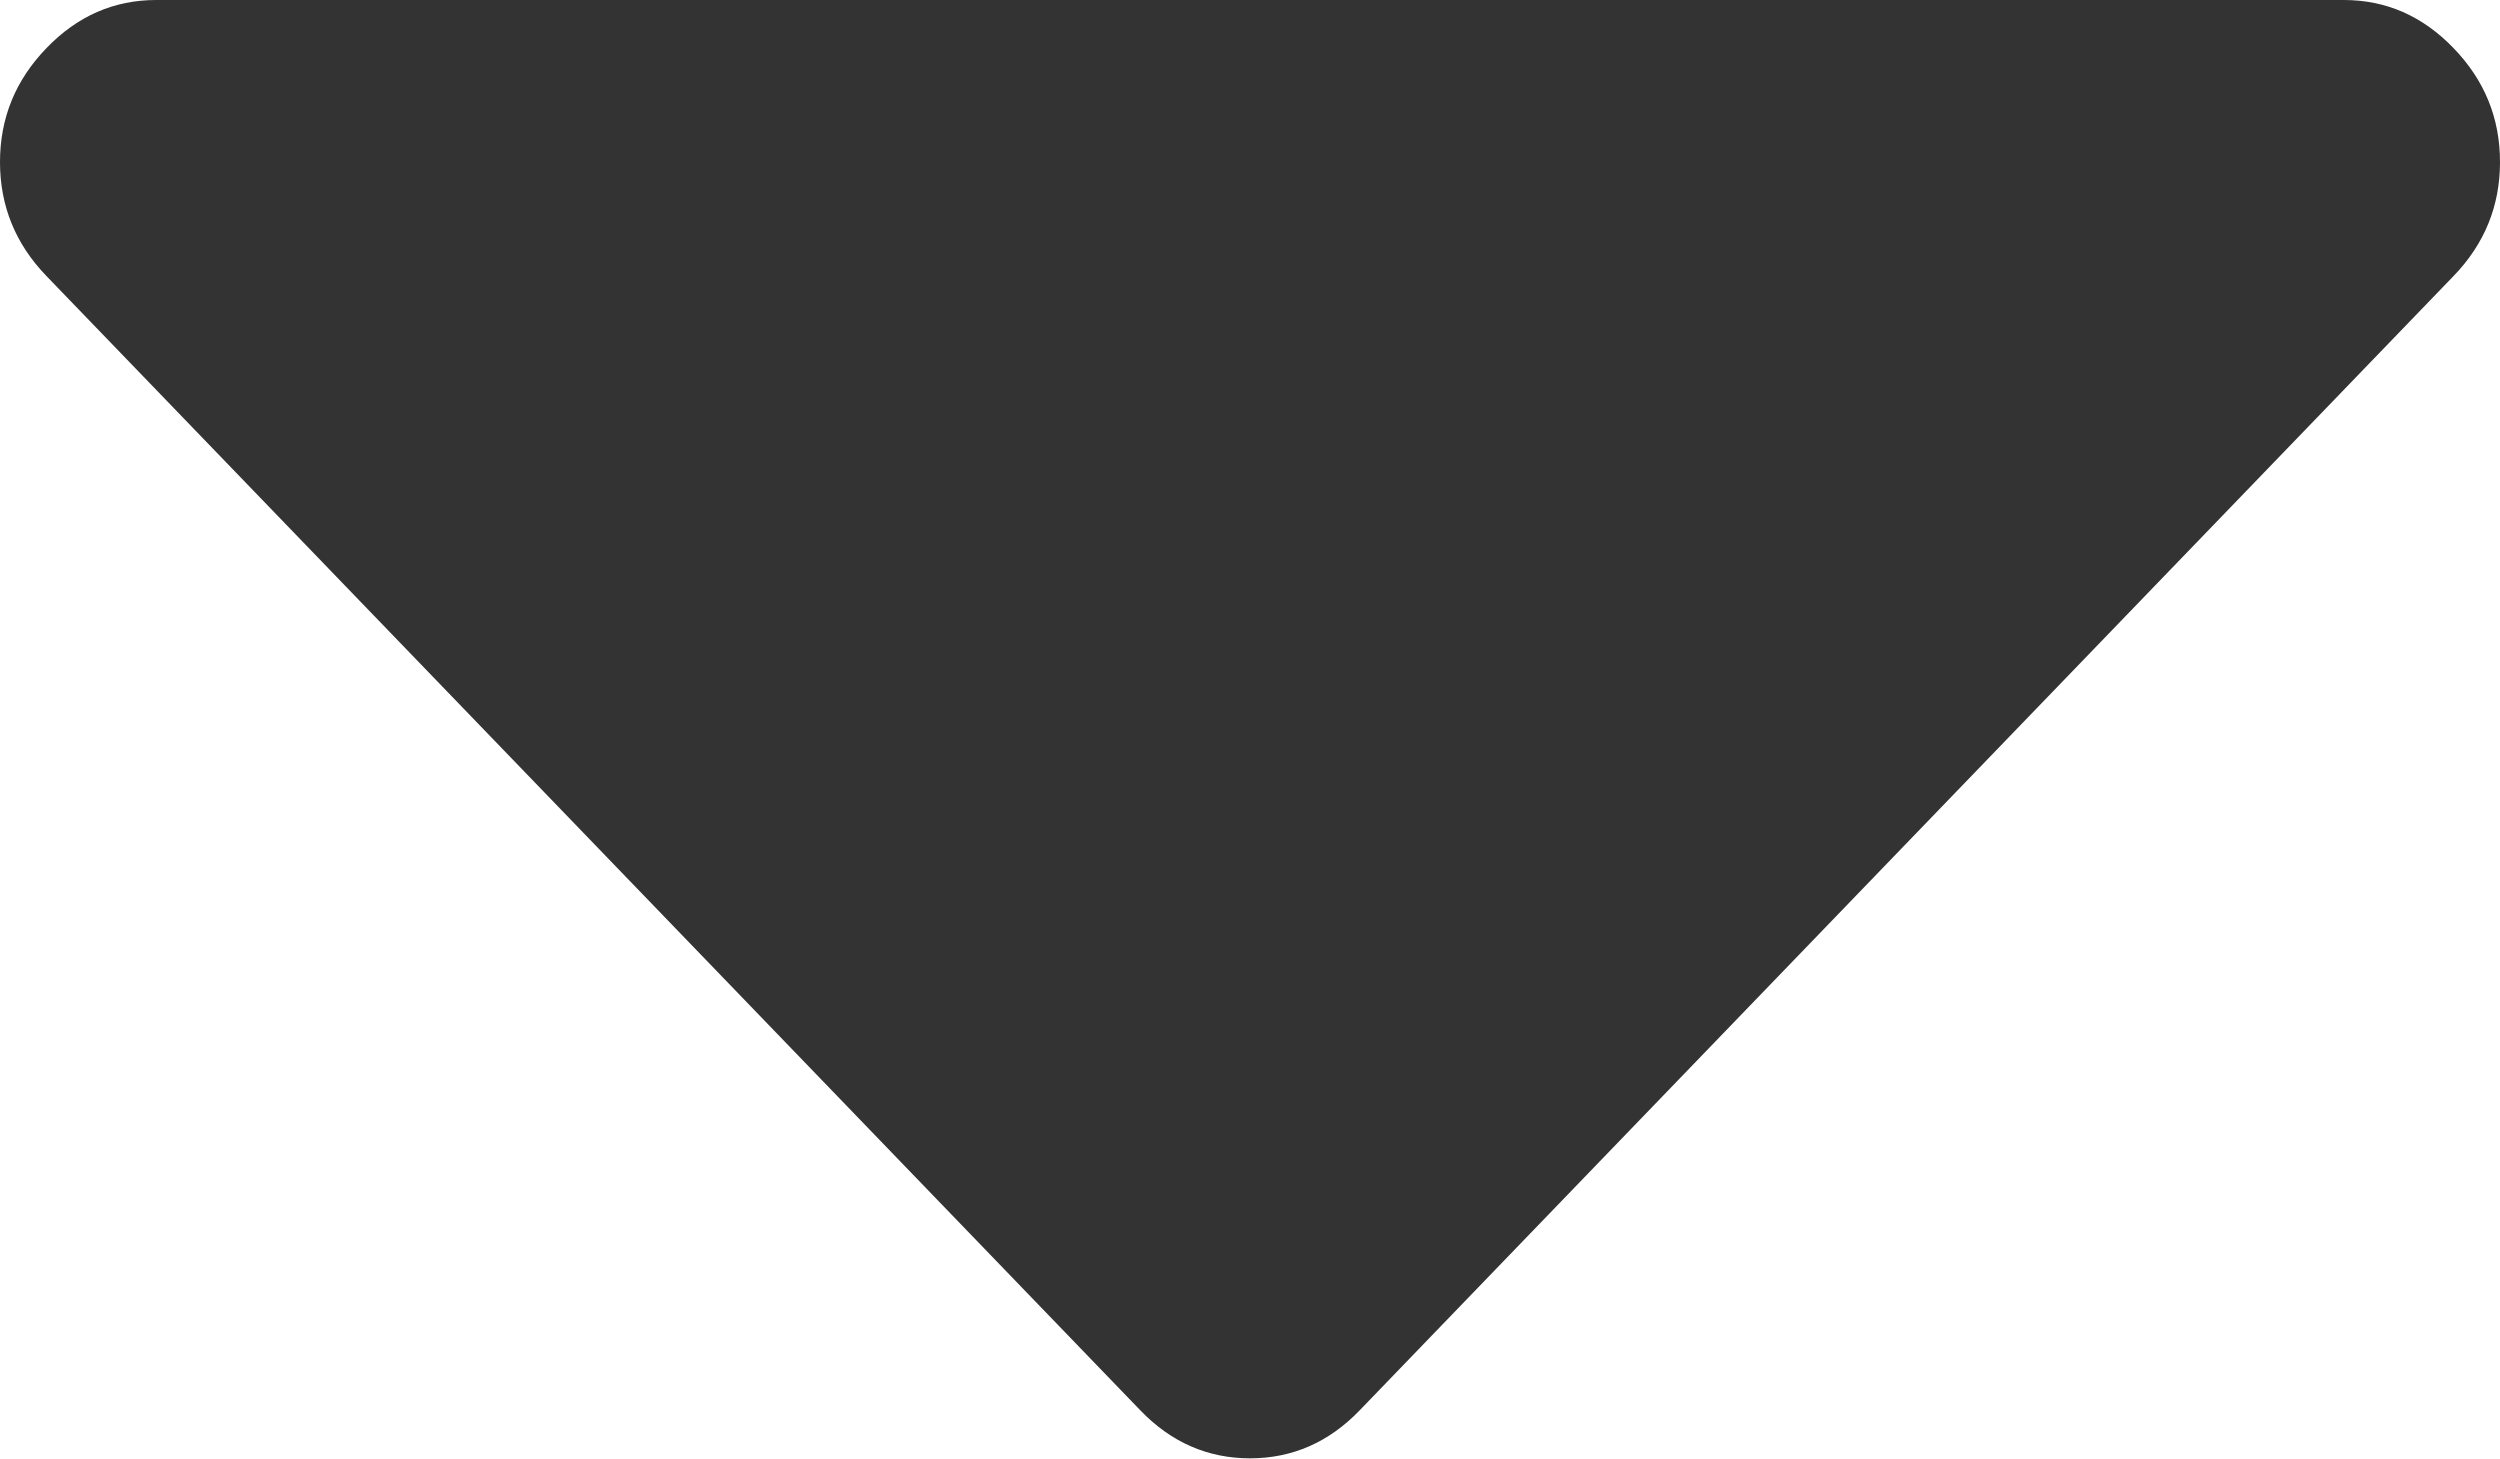
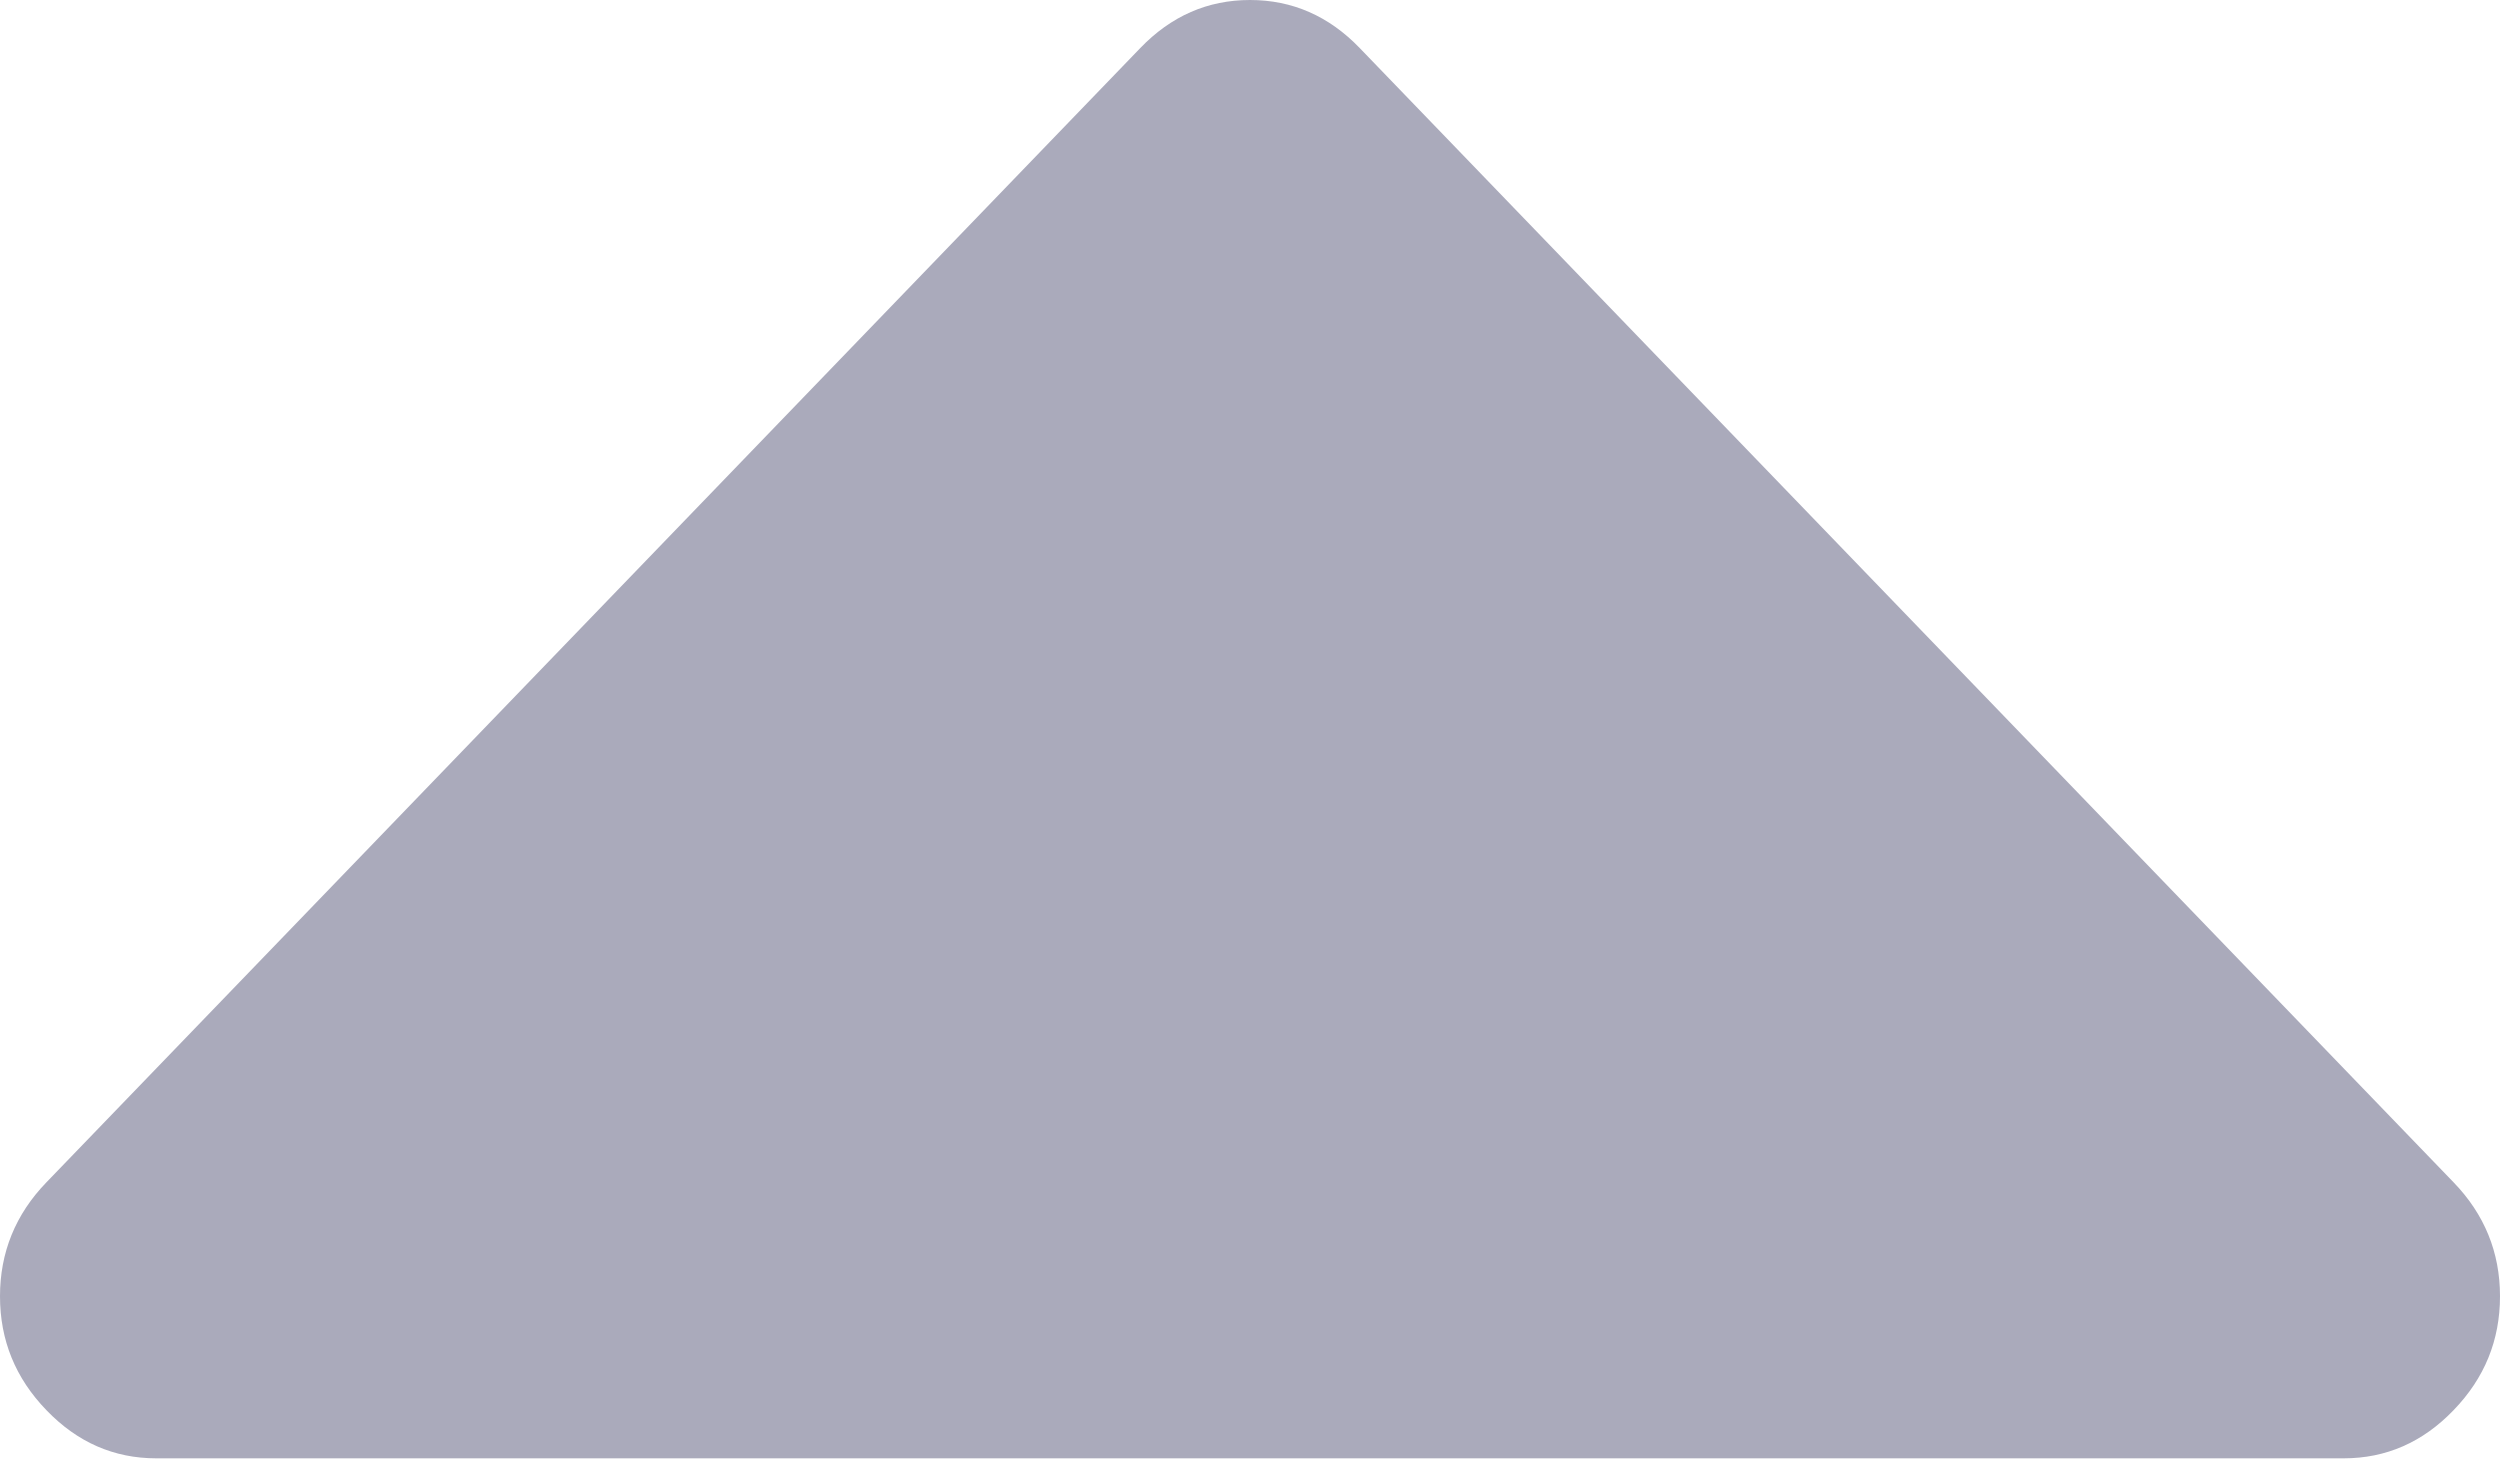
<svg xmlns="http://www.w3.org/2000/svg" version="1.1" width="12px" height="7px">
-   <g transform="matrix(1 0 0 1 -109 -23 )">
-     <path d="M 11.777 0.231  C 11.926 0.385  12 0.567  12 0.778  C 12 0.988  11.926 1.171  11.777 1.325  L 6.527 6.769  C 6.379 6.923  6.203 7  6 7  C 5.797 7  5.621 6.923  5.473 6.769  L 0.223 1.325  C 0.074 1.171  0 0.988  0 0.778  C 0 0.567  0.074 0.385  0.223 0.231  C 0.371 0.077  0.547 0  0.75 0  L 11.25 0  C 11.453 0  11.629 0.077  11.777 0.231  Z " fill-rule="nonzero" fill="#333333" stroke="none" transform="matrix(1 0 0 1 109 23 )" />
+   <g transform="matrix(1 0 0 1 -109 -11 )">
+     <path d="M 11.777 5.675  C 11.926 5.829  12 6.012  12 6.222  C 12 6.433  11.926 6.615  11.777 6.769  C 11.629 6.923  11.453 7  11.25 7  L 0.75 7  C 0.547 7  0.371 6.923  0.223 6.769  C 0.074 6.615  0 6.433  0 6.222  C 0 6.012  0.074 5.829  0.223 5.675  L 5.473 0.231  C 5.621 0.077  5.797 0  6 0  C 6.203 0  6.379 0.077  6.527 0.231  L 11.777 5.675  Z " fill-rule="nonzero" fill="#aaaabb" stroke="none" transform="matrix(1 0 0 1 109 11 )" />
  </g>
</svg>
